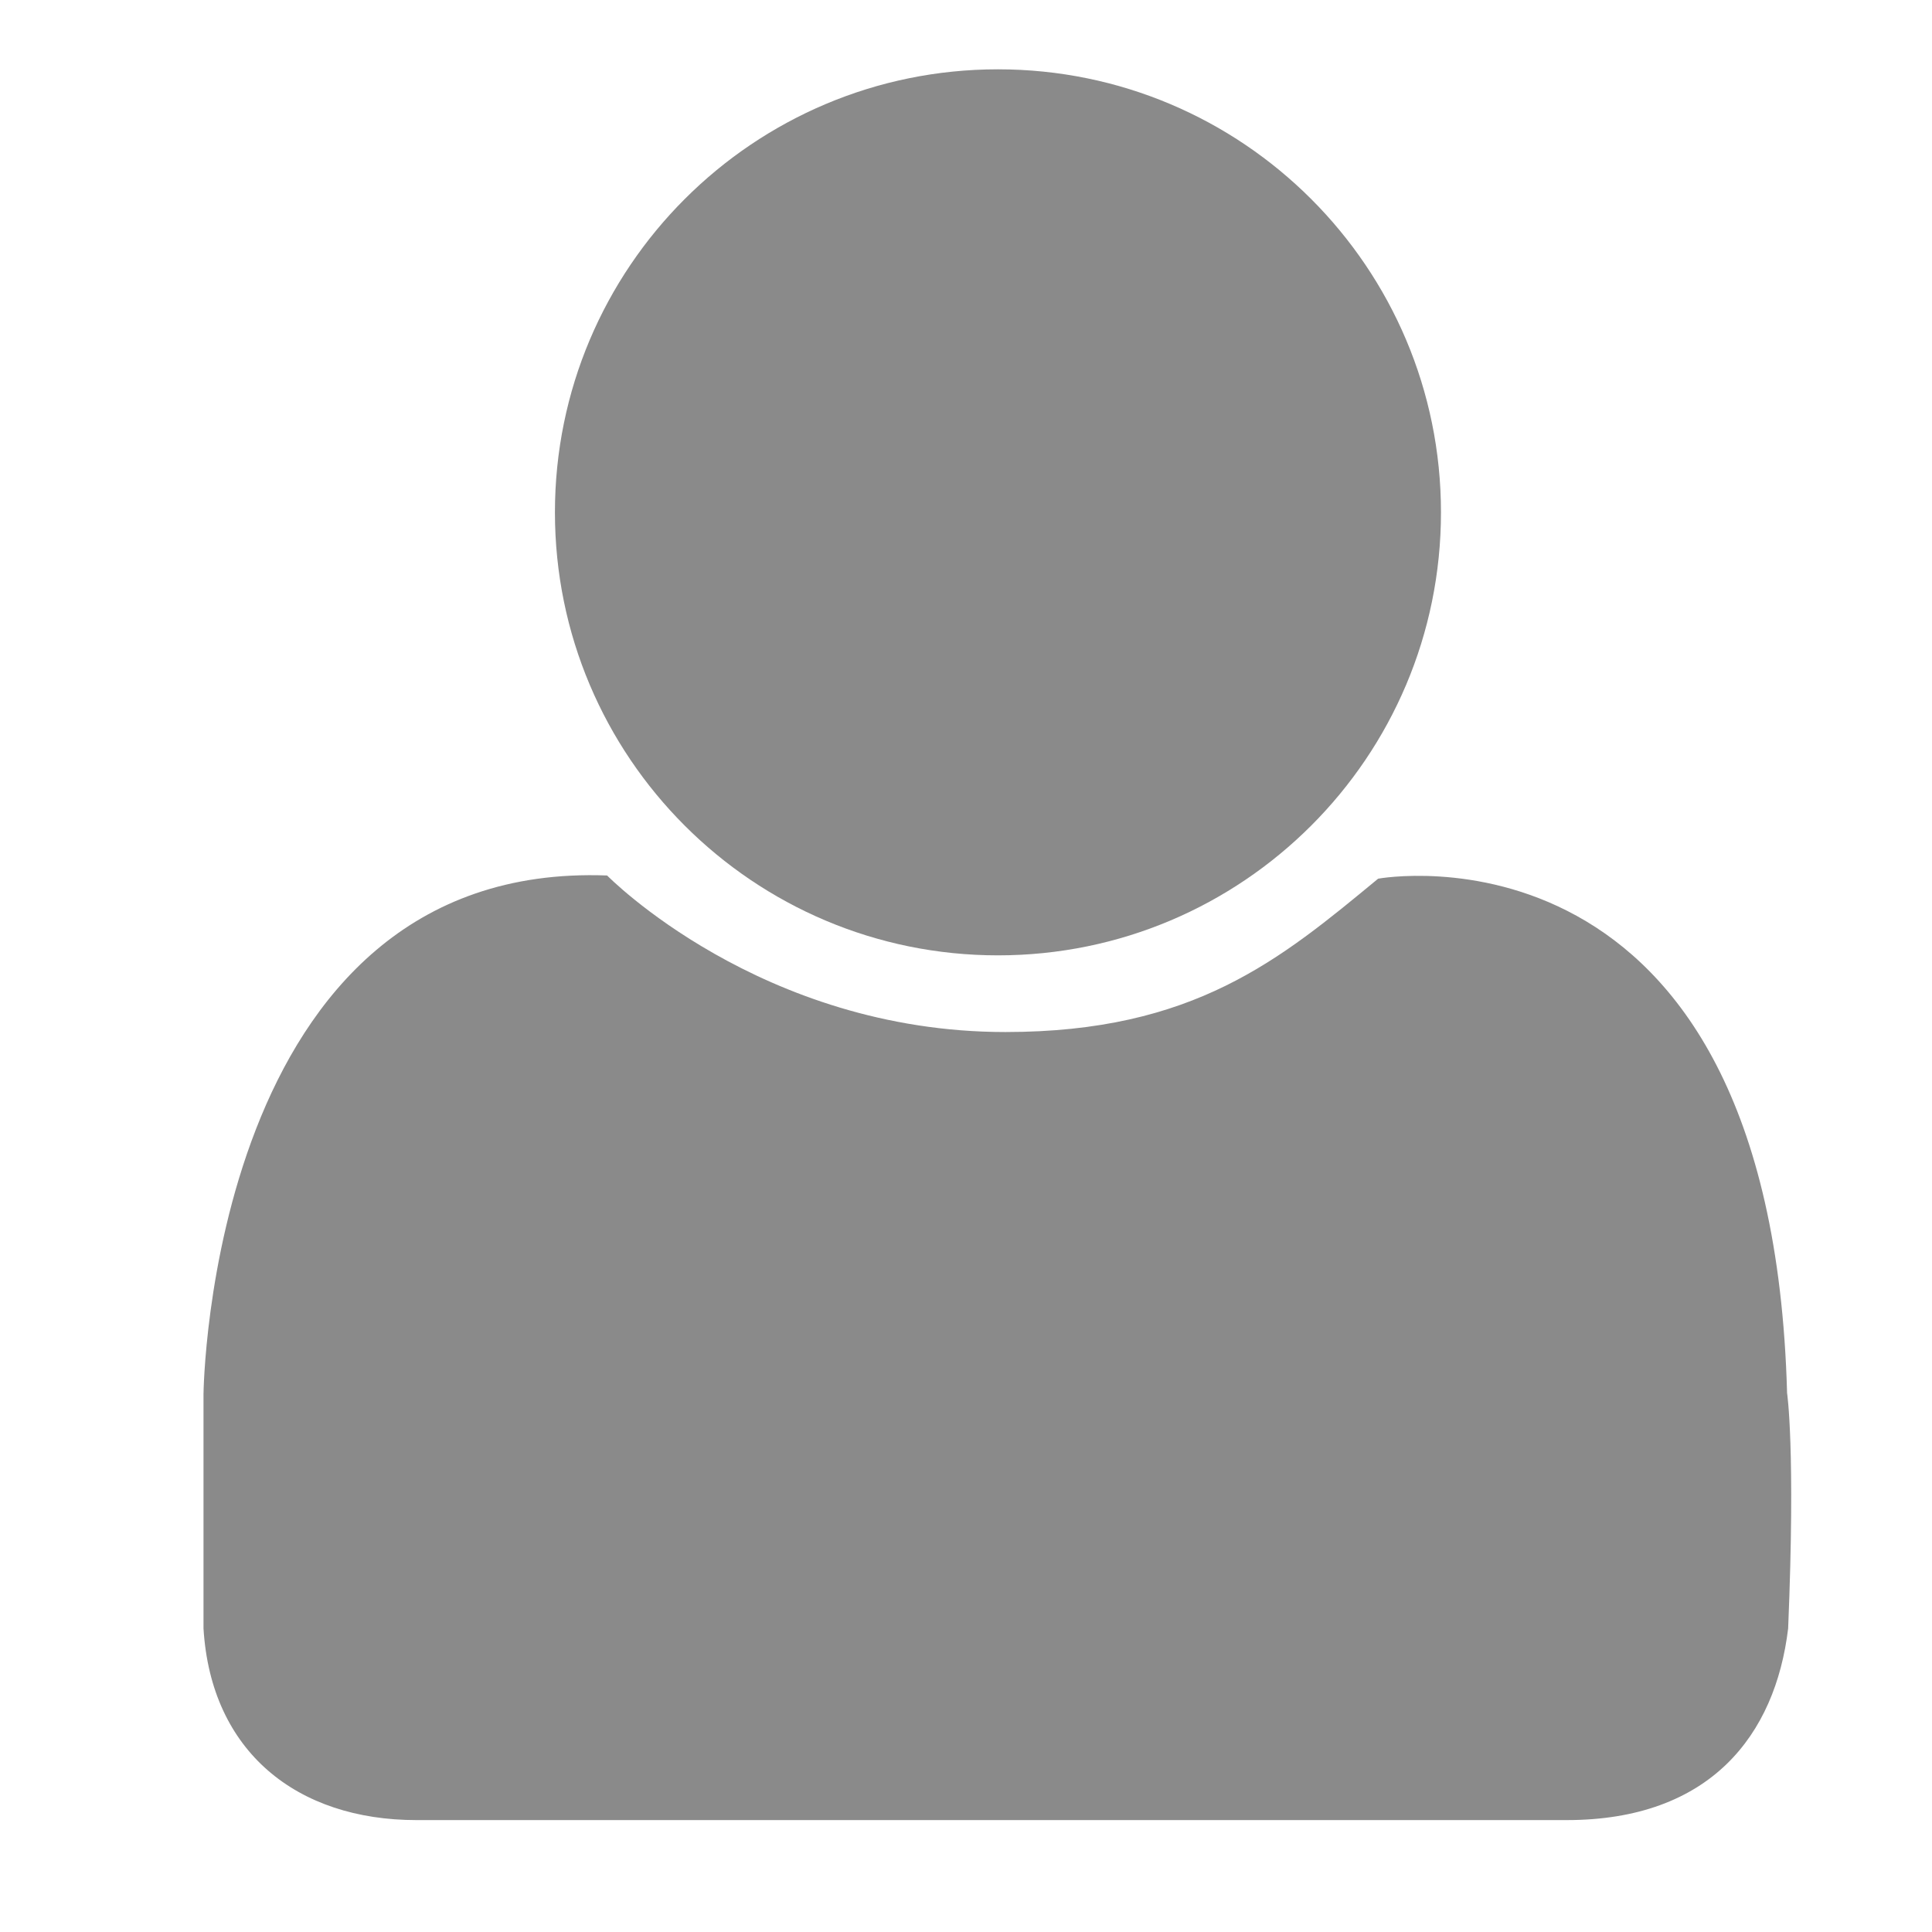
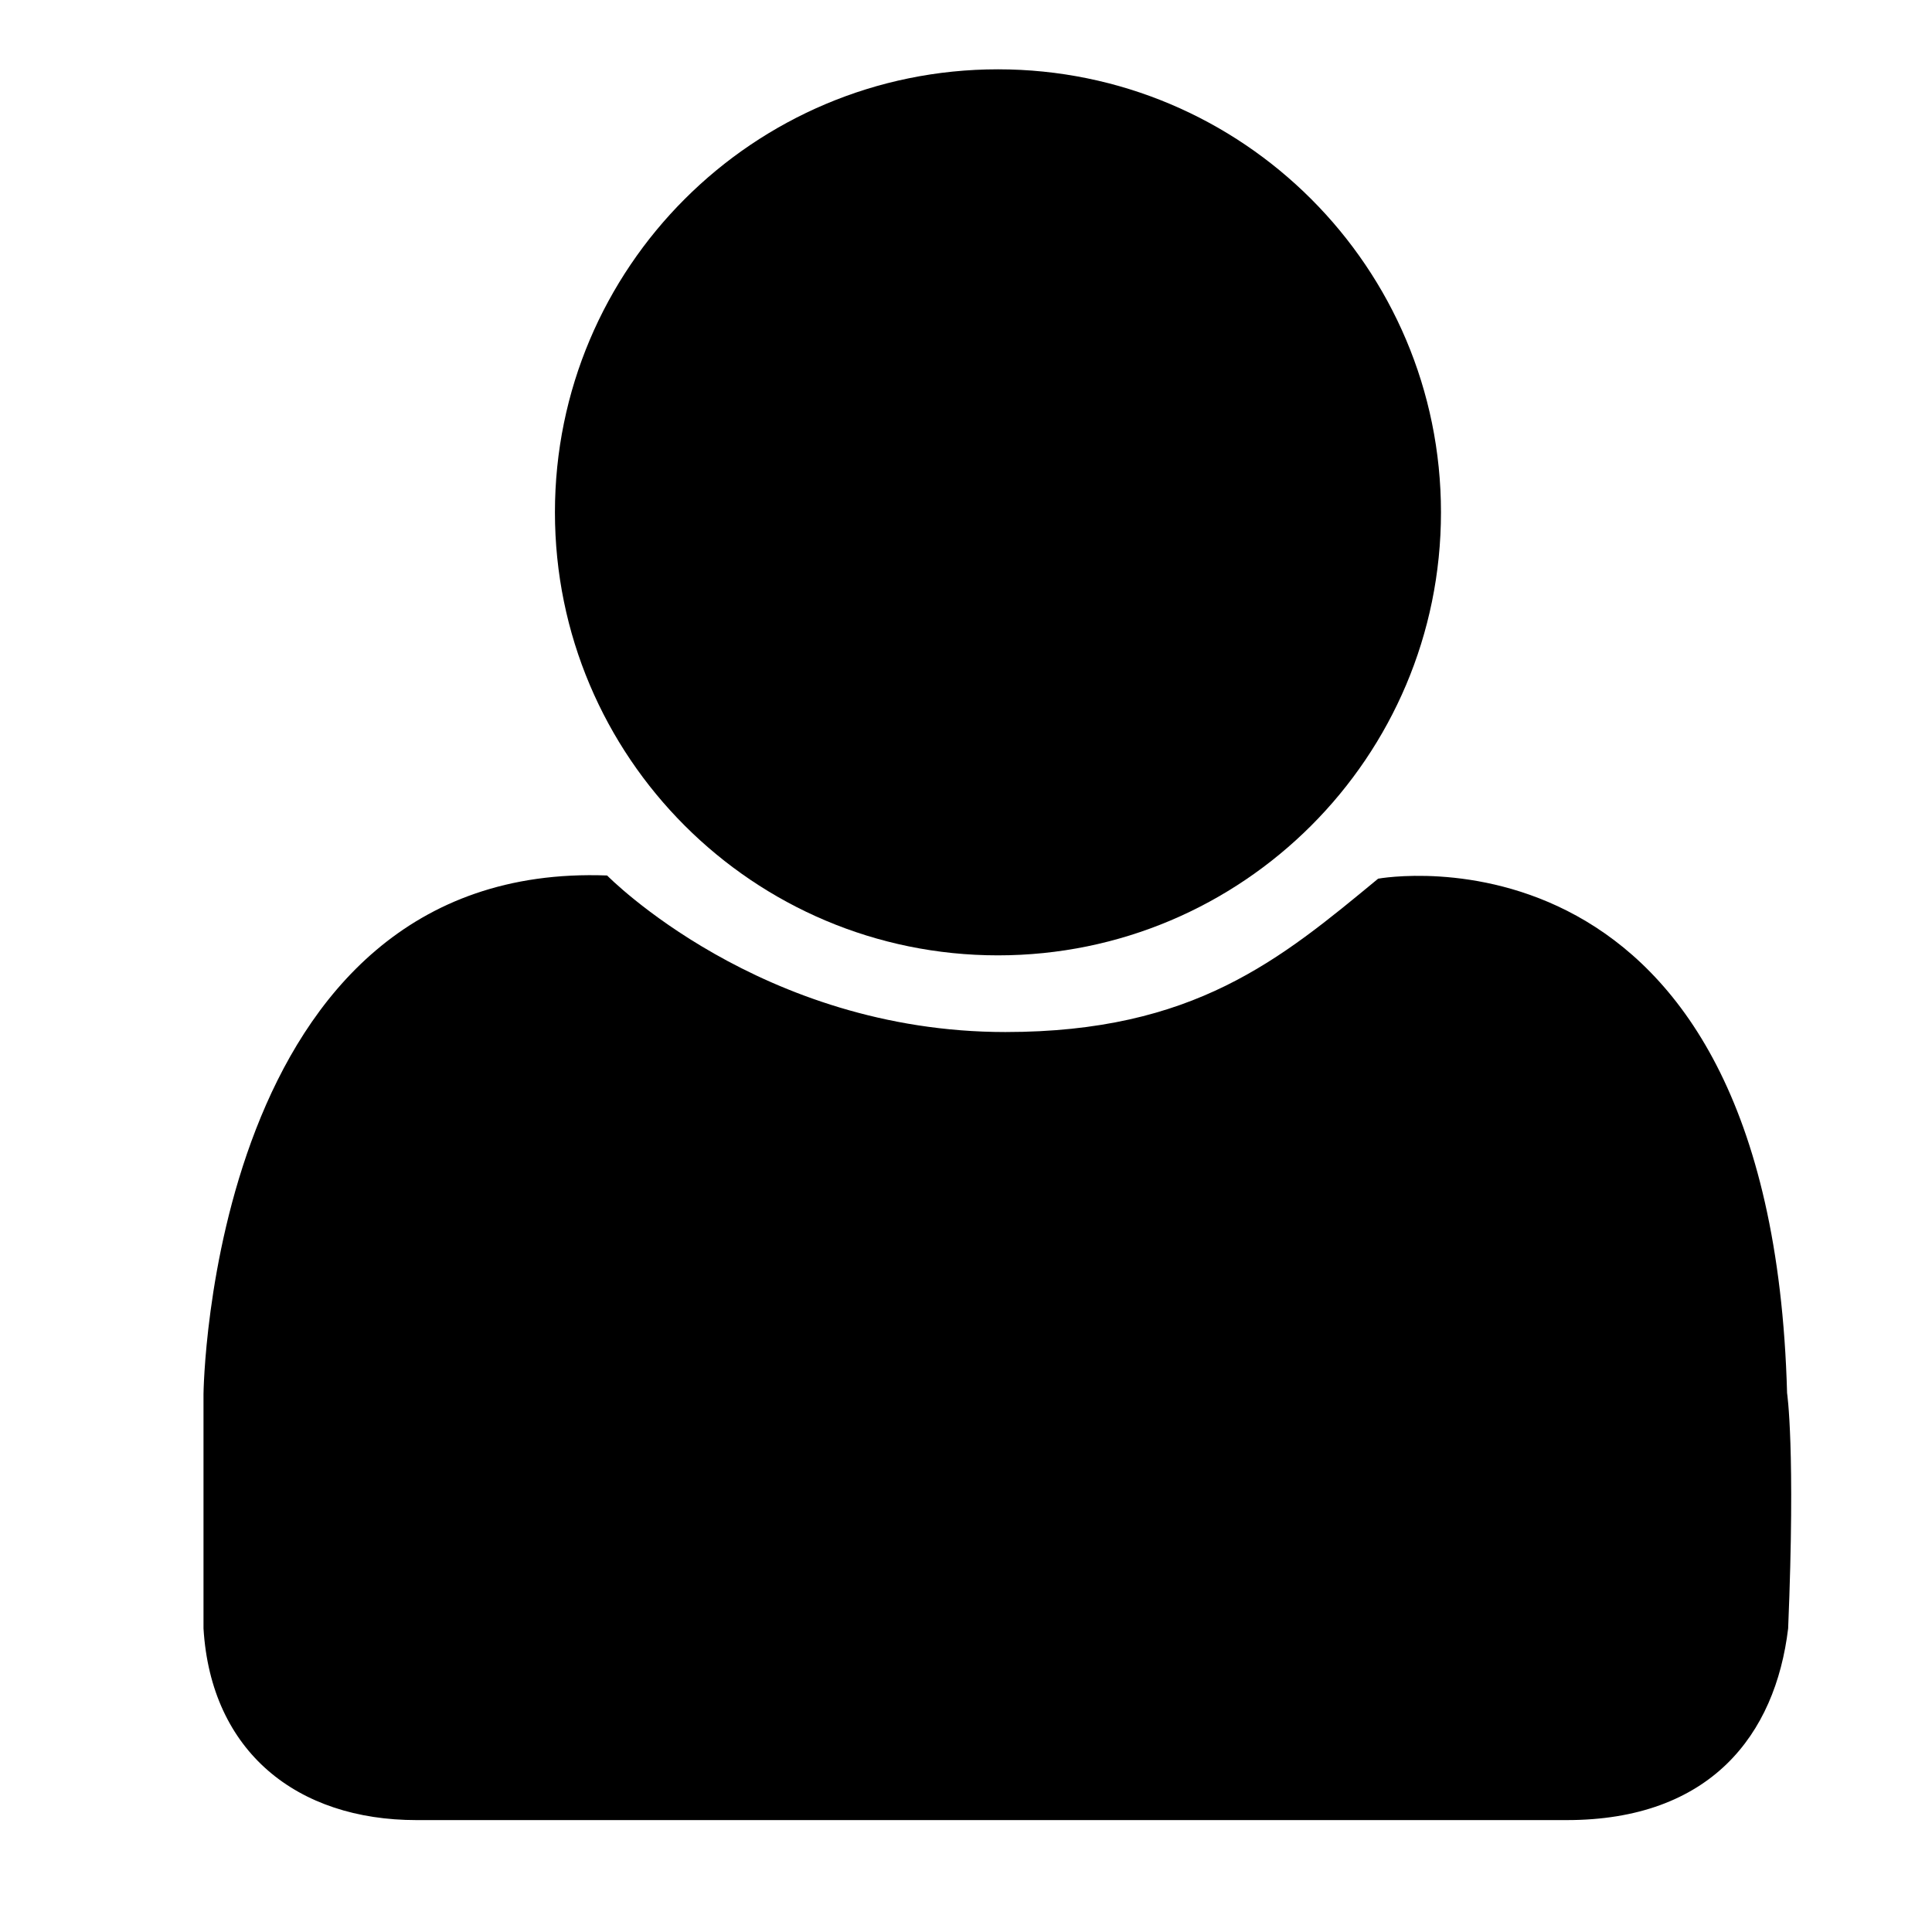
<svg xmlns="http://www.w3.org/2000/svg" t="1692118787153" class="icon" viewBox="0 0 1024 1024" version="1.1" p-id="13377" width="200" height="200">
  <defs>
    <style type="text/css" />
  </defs>
-   <path d="M528.936 271.549m-234.809 0a41.6 41.6 0 1 0 469.619 0 41.6 41.6 0 1 0-469.619 0Z" fill="#8A8A8A" p-id="13378" />
-   <path d="M947.19 738.345C938.724 427.336 730.443 465.718 730.443 465.718c-51.929 42.903-97.649 81.28-197.556 81.28-129.822 0-211.103-82.973-211.103-82.973C110.682 456.123 107.86 738.91 107.86 738.91l0 124.178c3.945 65.476 49.671 101.6 112.889 101.6l609.601 0c76.2 0 110.631-45.156 117.405-101.6C951.706 767.697 947.19 738.345 947.19 738.345z" fill="#8A8A8A" p-id="13379" />
-   <path d="M528.936 546.998" fill="#8A8A8A" p-id="13380" />
+   <path d="M528.936 271.549m-234.809 0a41.6 41.6 0 1 0 469.619 0 41.6 41.6 0 1 0-469.619 0Z" fill="currentColor" p-id="13378" />
+   <path d="M947.19 738.345C938.724 427.336 730.443 465.718 730.443 465.718c-51.929 42.903-97.649 81.28-197.556 81.28-129.822 0-211.103-82.973-211.103-82.973C110.682 456.123 107.86 738.91 107.86 738.91l0 124.178c3.945 65.476 49.671 101.6 112.889 101.6l609.601 0c76.2 0 110.631-45.156 117.405-101.6C951.706 767.697 947.19 738.345 947.19 738.345z" fill="currentColor" p-id="13379" />
+   <path d="M528.936 546.998" fill="currentColor" p-id="13380" />
</svg>
